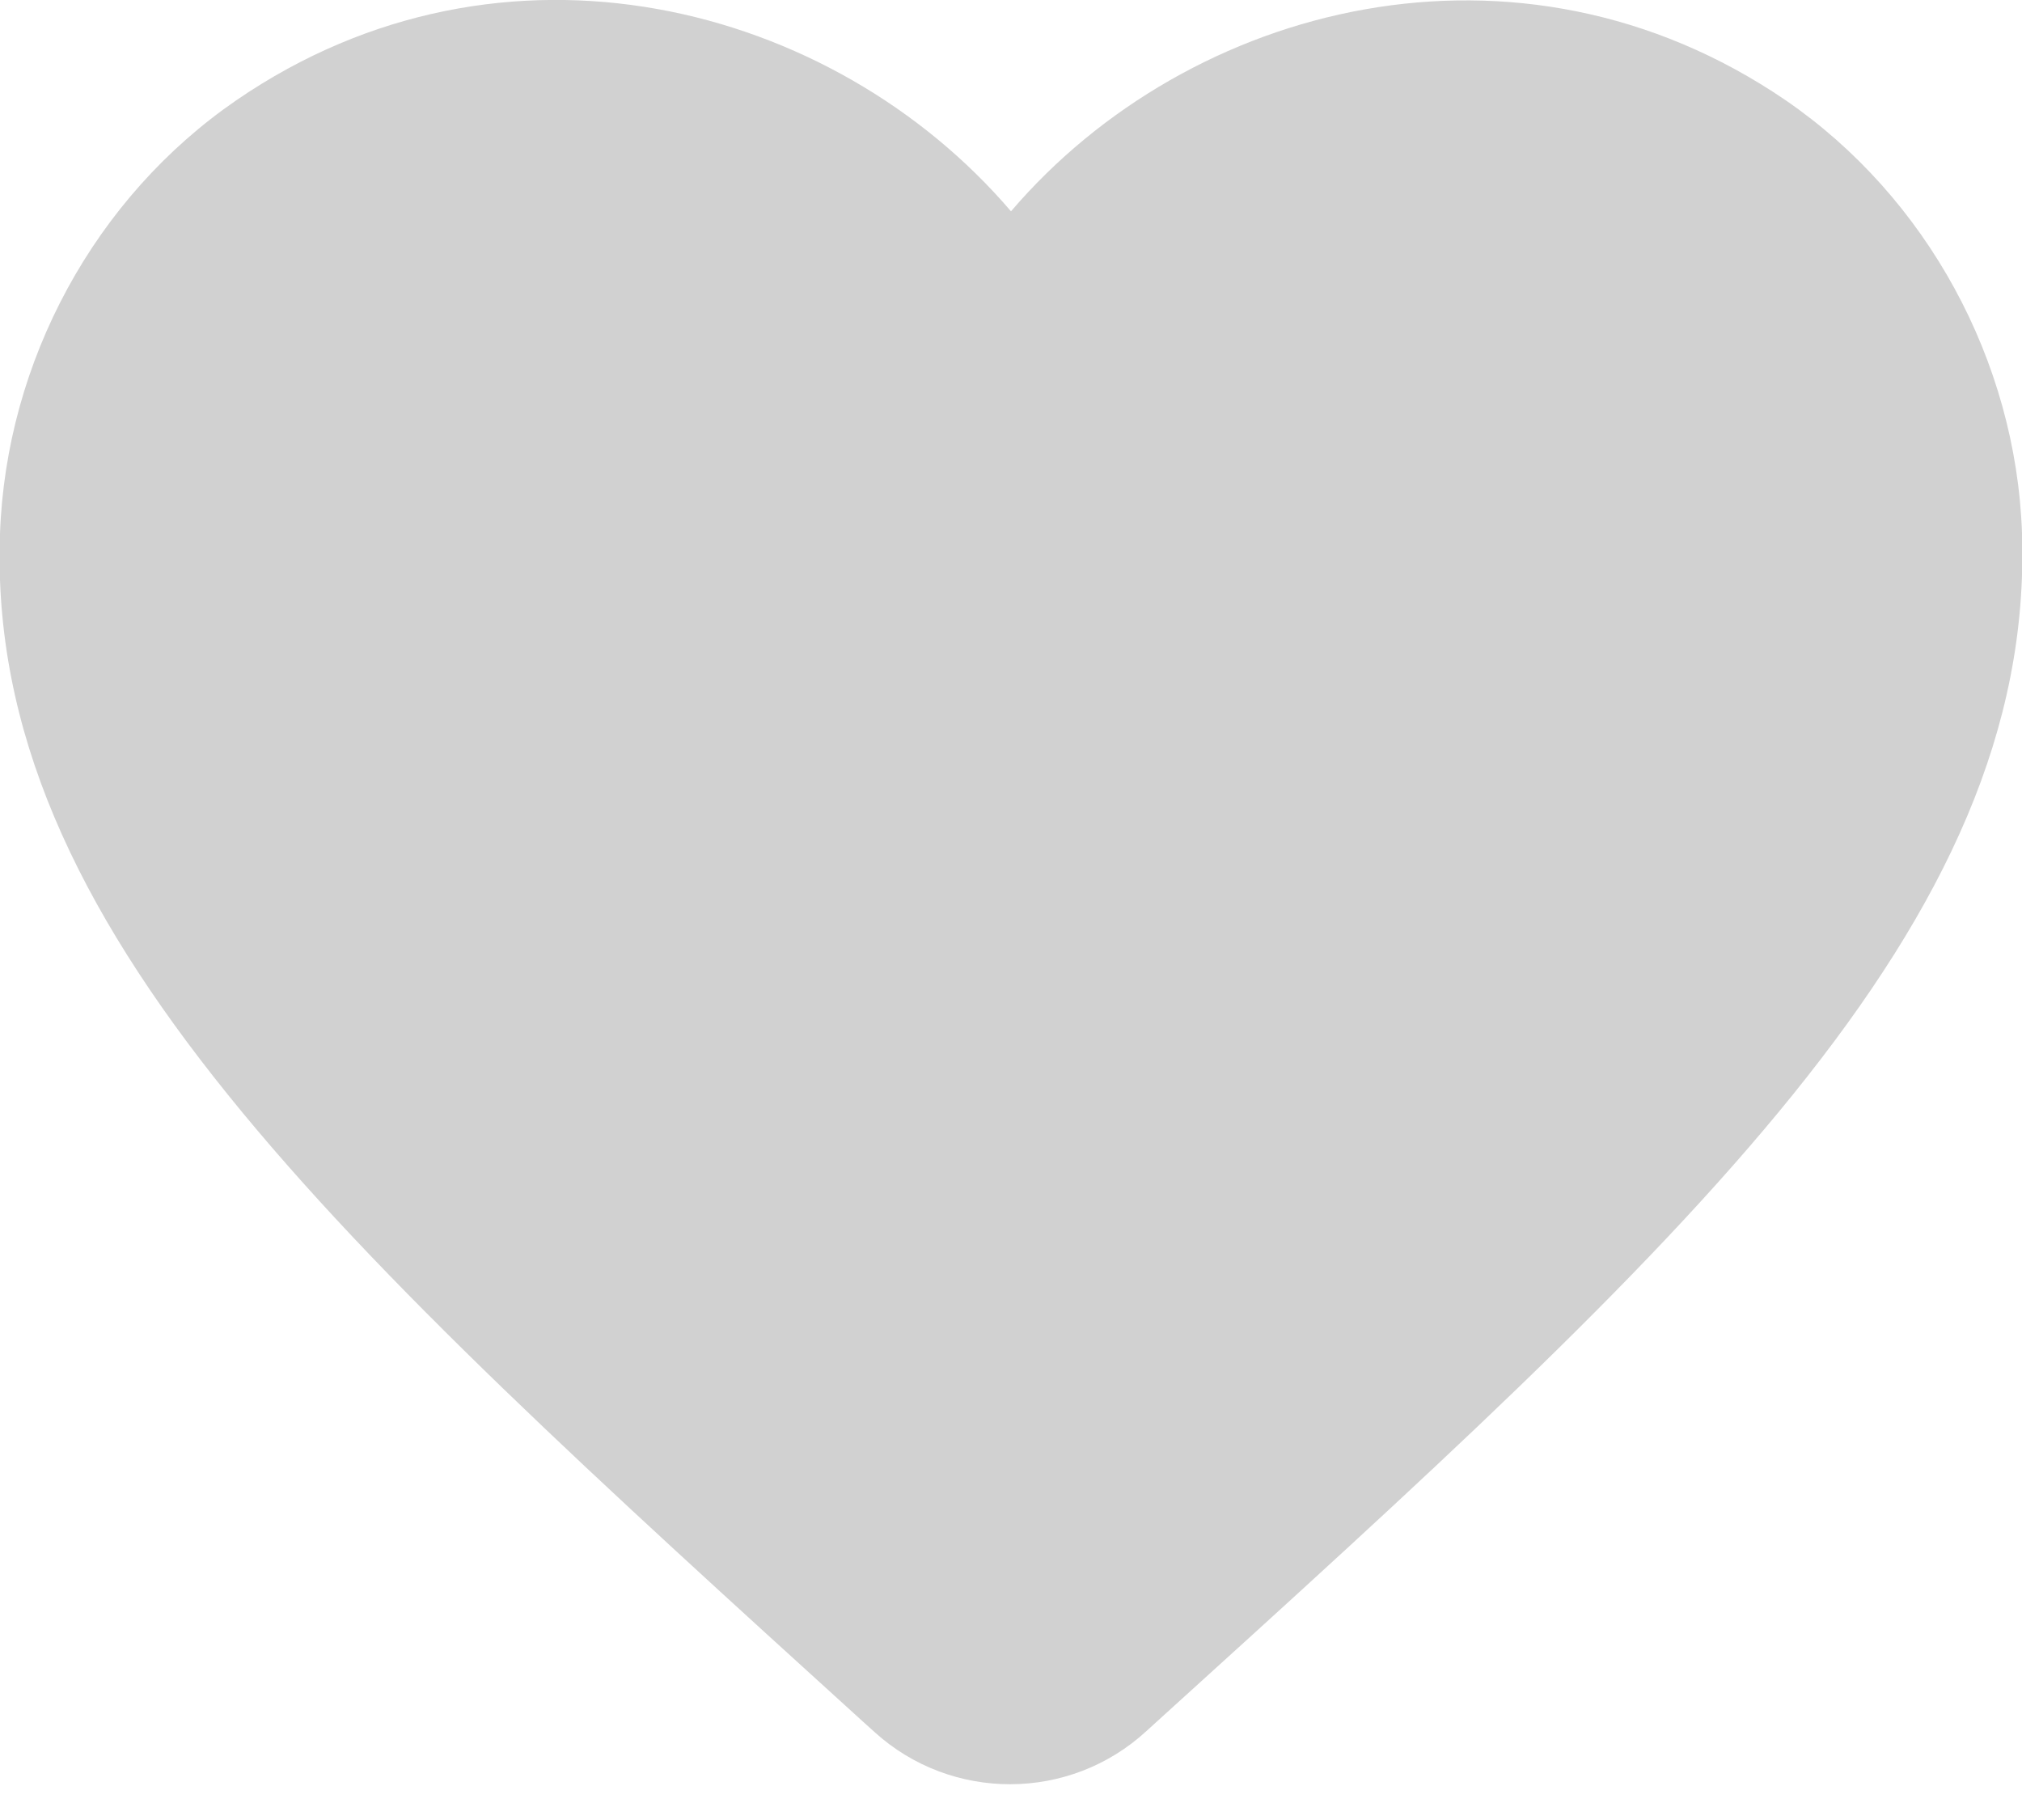
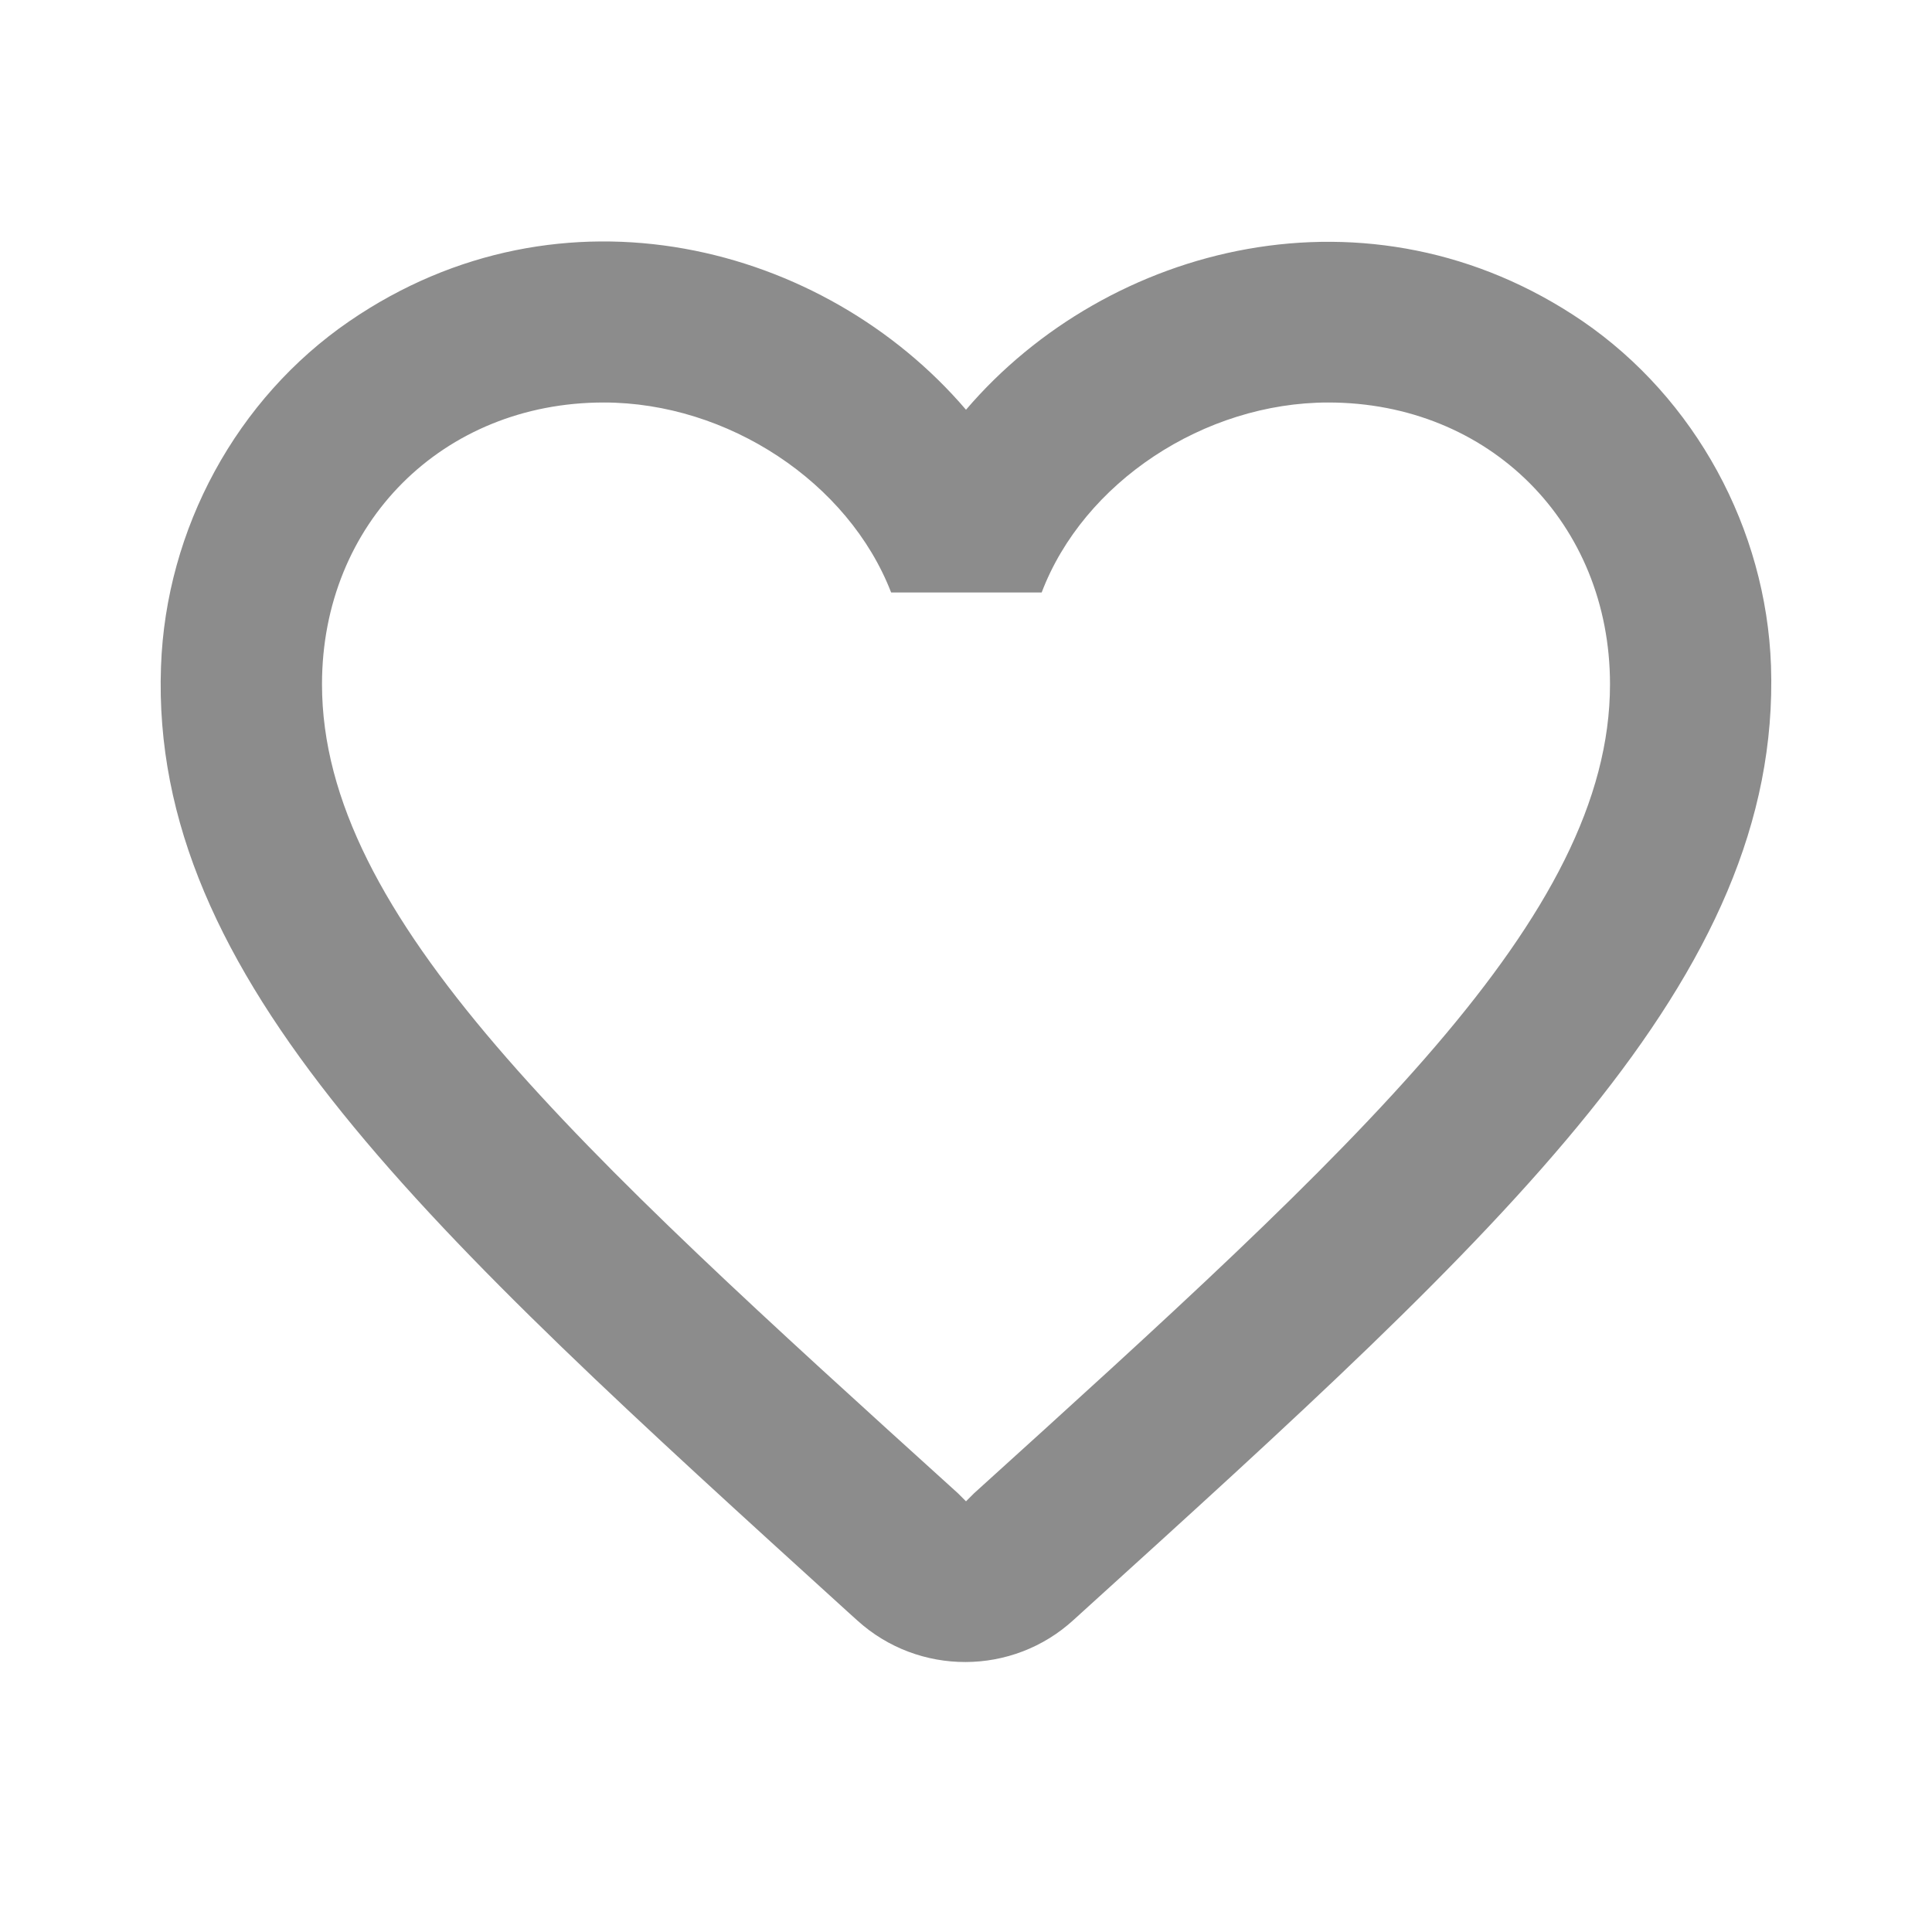
- <svg xmlns="http://www.w3.org/2000/svg" width="20" height="18" viewBox="0 0 20 18" fill="none">
-   <path fill-rule="evenodd" clip-rule="evenodd" d="M17.66 0.99C15.02 -0.81 11.76 0.03 10 2.09C8.24 0.03 4.98 -0.82 2.34 0.99C0.94 1.95 0.06 3.57 -3.09162e-05 5.28C-0.14 9.16 3.3 12.27 8.55 17.04L8.65 17.13C9.41 17.82 10.58 17.82 11.34 17.12L11.45 17.02C16.7 12.26 20.13 9.15 20 5.27C19.94 3.57 19.06 1.95 17.66 0.99Z" fill="#D1D1D1" />
+ <svg xmlns="http://www.w3.org/2000/svg" width="24" height="24" viewBox="0 0 24 24" fill="none">
+   <path fill-rule="evenodd" clip-rule="evenodd" d="M19.66 3.99C17.02 2.19 13.76 3.03 12 5.09C10.24 3.03 6.98 2.18 4.34 3.99C2.94 4.95 2.06 6.57 2 8.28C1.86 12.16 5.3 15.27 10.55 20.04L10.65 20.13C11.41 20.82 12.58 20.82 13.34 20.12L13.45 20.02C18.7 15.26 22.13 12.15 22 8.27C21.94 6.57 21.06 4.95 19.66 3.99ZM12.1 18.55L12 18.65L11.9 18.55C7.14 14.24 4 11.39 4 8.5C4 6.5 5.5 5 7.5 5C9.04 5 10.54 5.99 11.07 7.36H12.94C13.46 5.99 14.96 5 16.5 5C18.5 5 20 6.5 20 8.5C20 11.39 16.86 14.24 12.1 18.55Z" fill="#8C8C8C" />
</svg>
